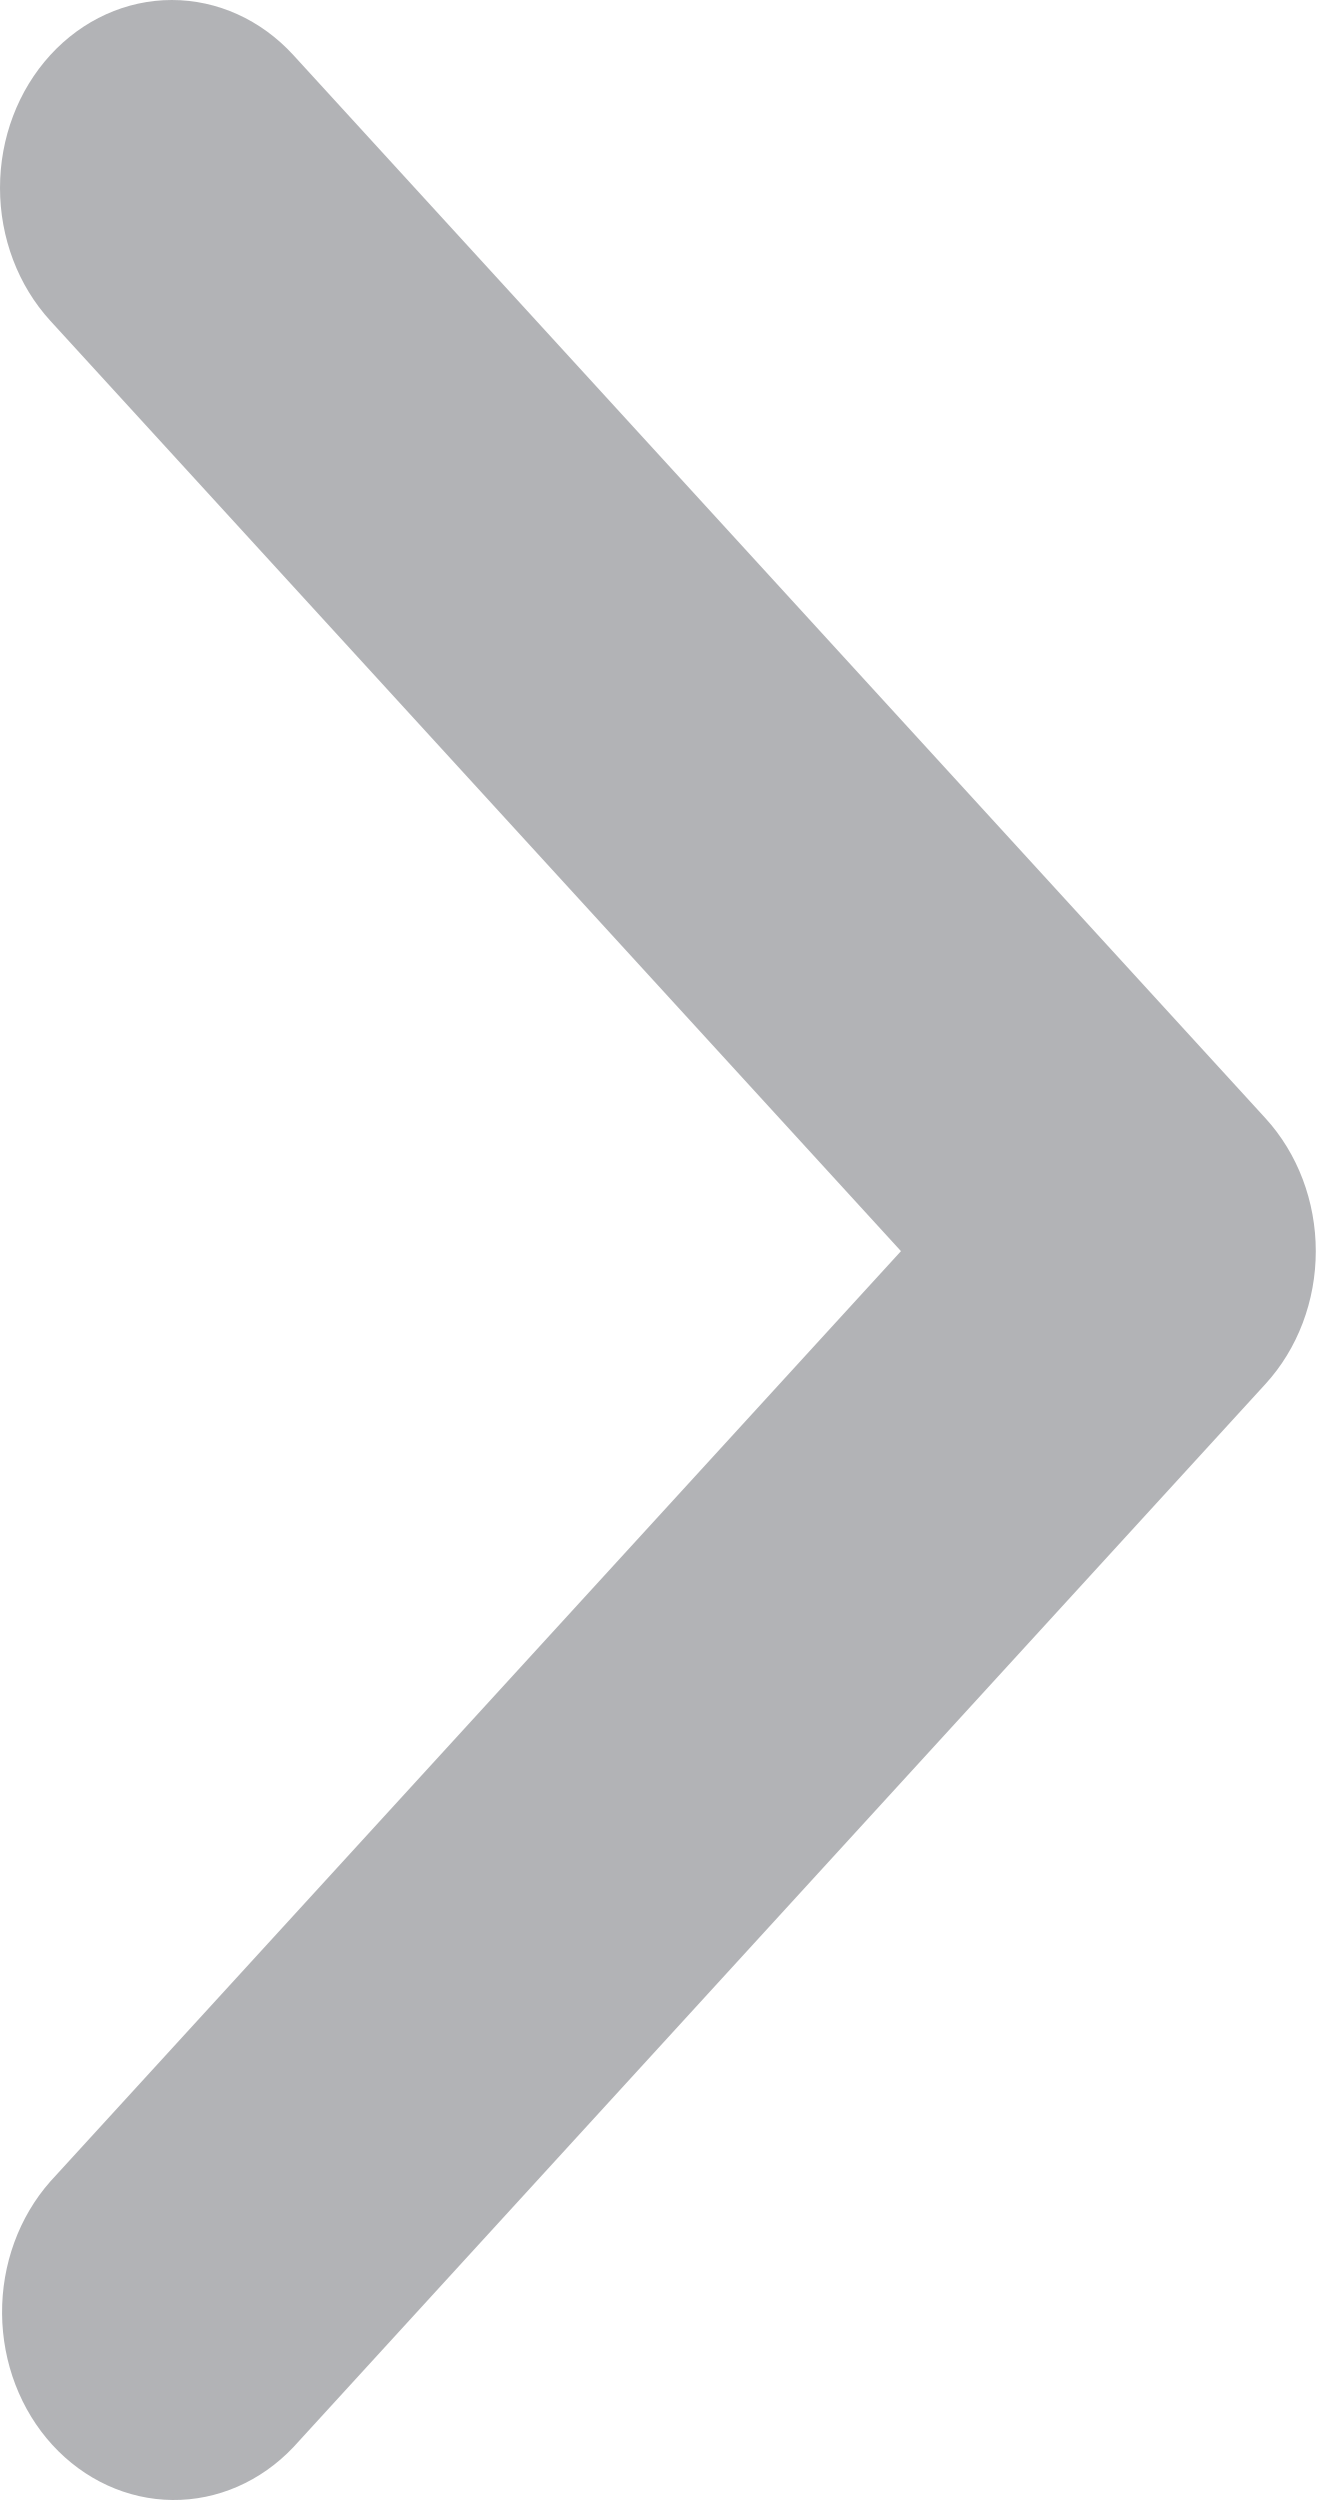
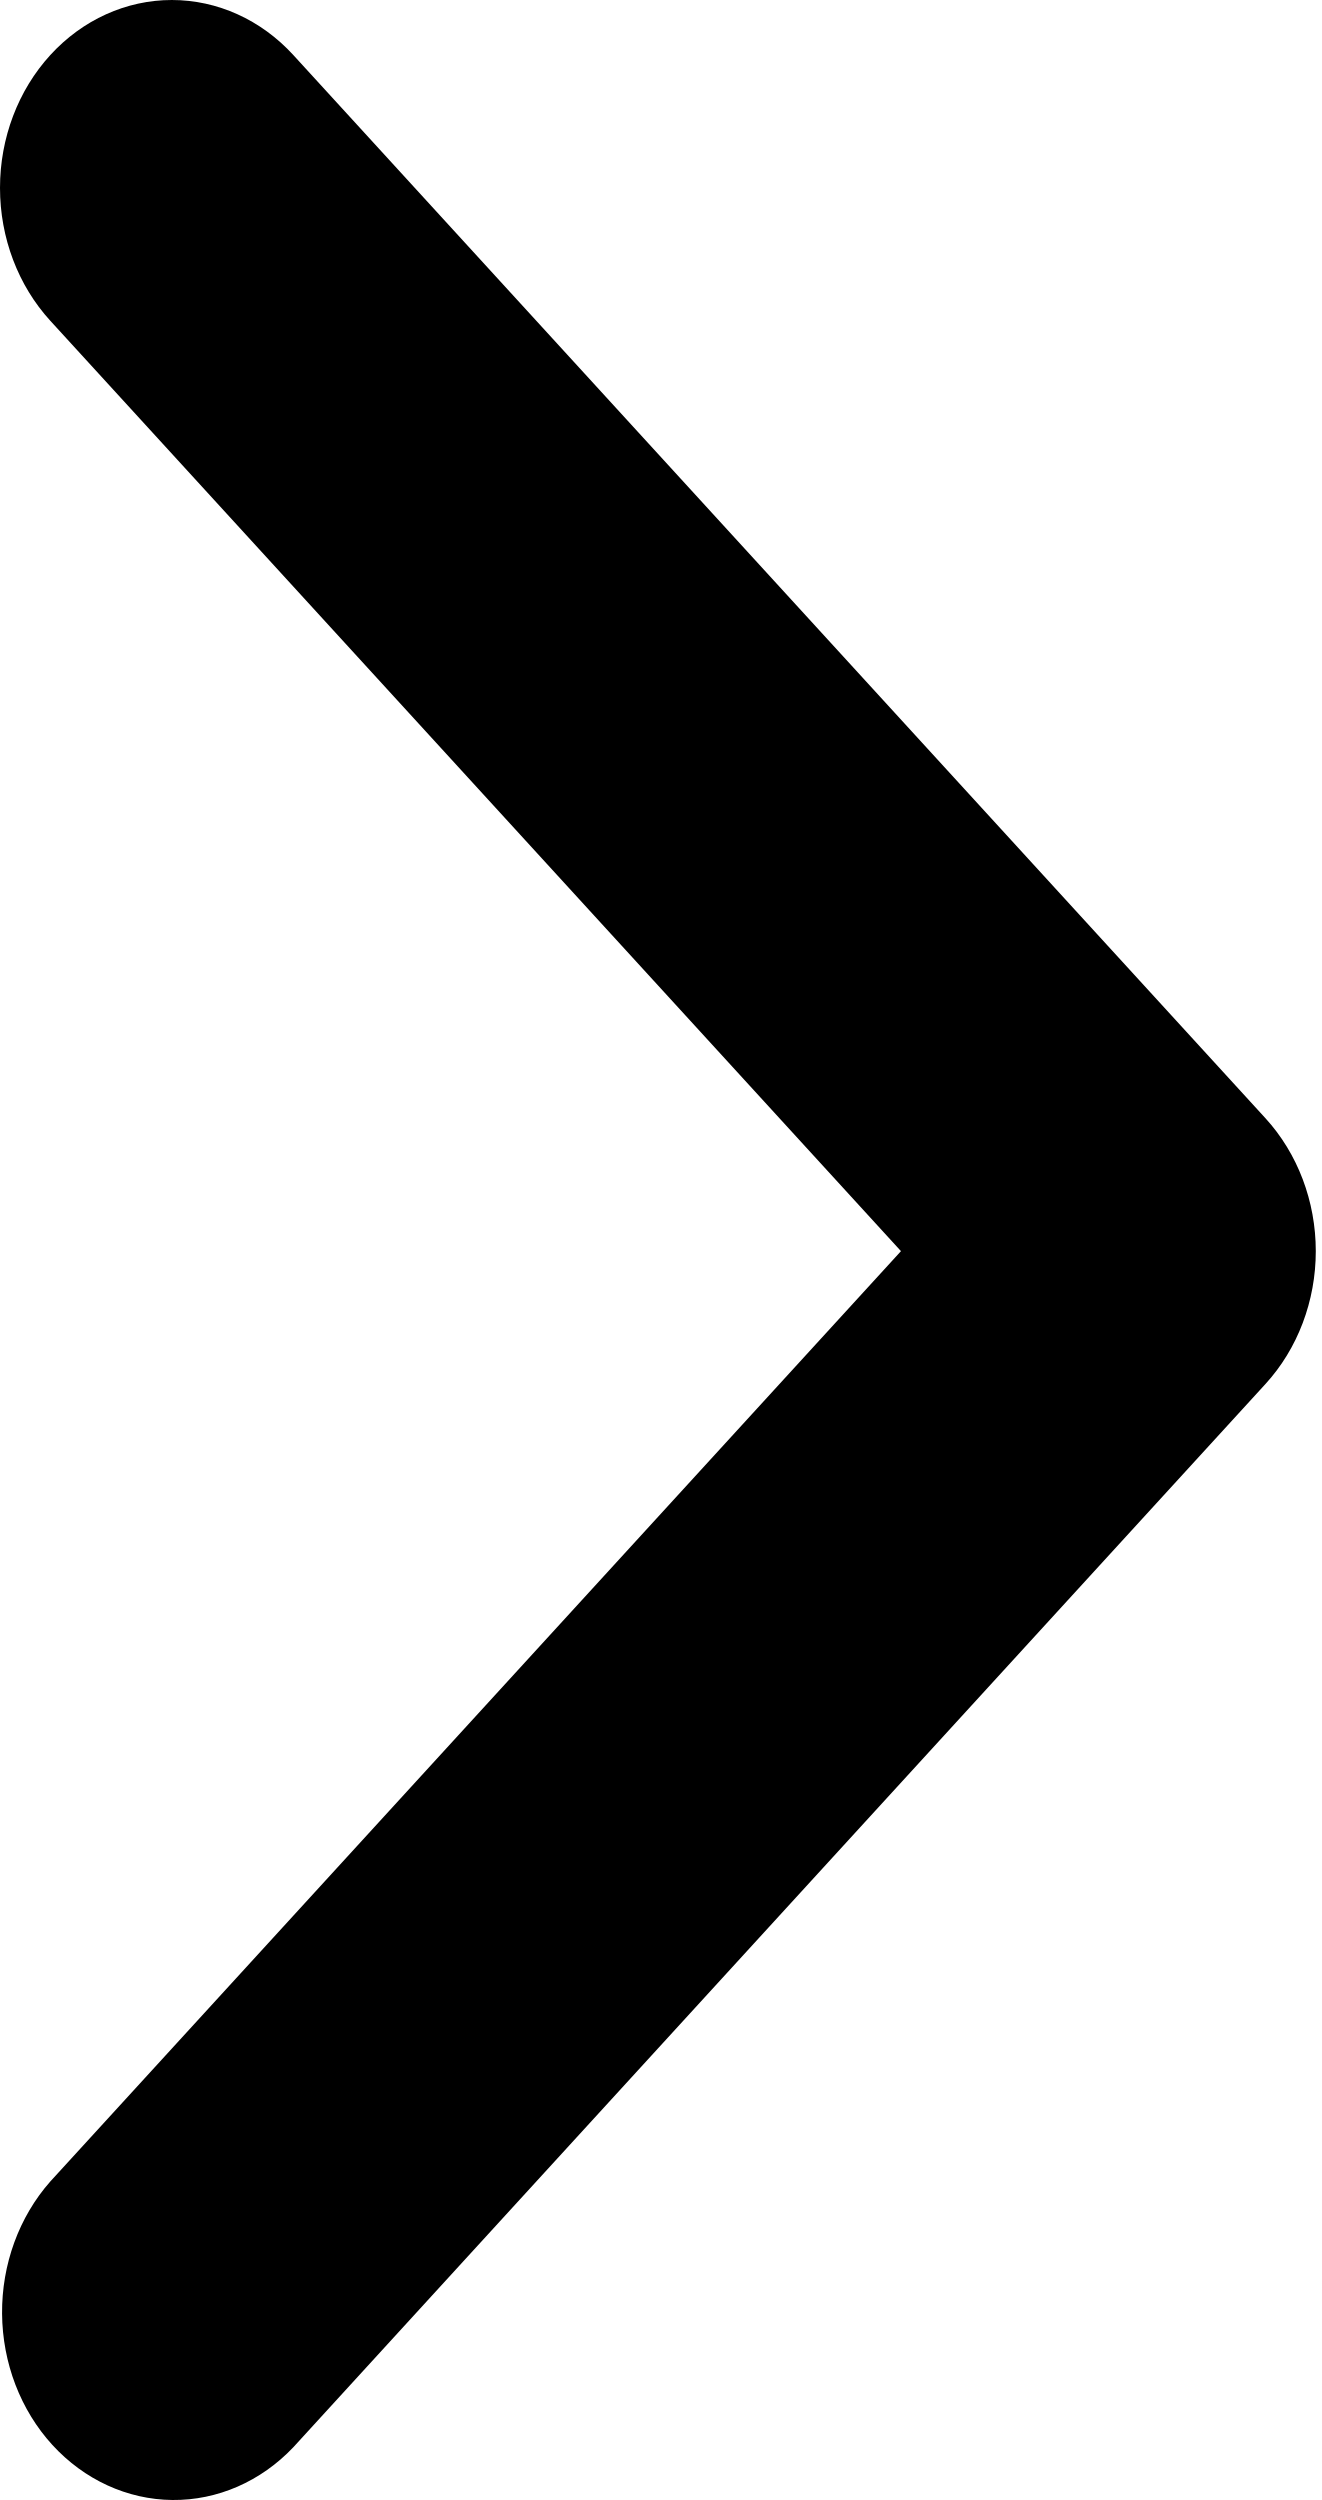
- <svg xmlns="http://www.w3.org/2000/svg" width="37" height="70" viewBox="0 0 37 70" fill="none">
-   <path d="M1.409 1.541C0.507 2.528 0 3.866 0 5.261C0 6.657 0.507 7.995 1.409 8.982L25.227 35.032L1.409 61.081C0.532 62.074 0.047 63.403 0.058 64.783C0.069 66.163 0.575 67.483 1.467 68.459C2.36 69.434 3.566 69.988 4.828 70C6.09 70.012 7.305 69.481 8.213 68.523L35.433 38.752C36.335 37.766 36.842 36.427 36.842 35.032C36.842 33.636 36.335 32.298 35.433 31.311L8.213 1.541C7.31 0.554 6.087 0 4.811 0C3.535 0 2.311 0.554 1.409 1.541V1.541Z" fill="#B2B3B6" />
+ <svg xmlns="http://www.w3.org/2000/svg" viewBox="0 0 37 70" fill="current">
+   <path d="M1.409 1.541C0.507 2.528 0 3.866 0 5.261C0 6.657 0.507 7.995 1.409 8.982L25.227 35.032L1.409 61.081C0.532 62.074 0.047 63.403 0.058 64.783C0.069 66.163 0.575 67.483 1.467 68.459C2.36 69.434 3.566 69.988 4.828 70C6.09 70.012 7.305 69.481 8.213 68.523L35.433 38.752C36.335 37.766 36.842 36.427 36.842 35.032C36.842 33.636 36.335 32.298 35.433 31.311L8.213 1.541C7.31 0.554 6.087 0 4.811 0C3.535 0 2.311 0.554 1.409 1.541V1.541Z" fill="current" />
</svg>
